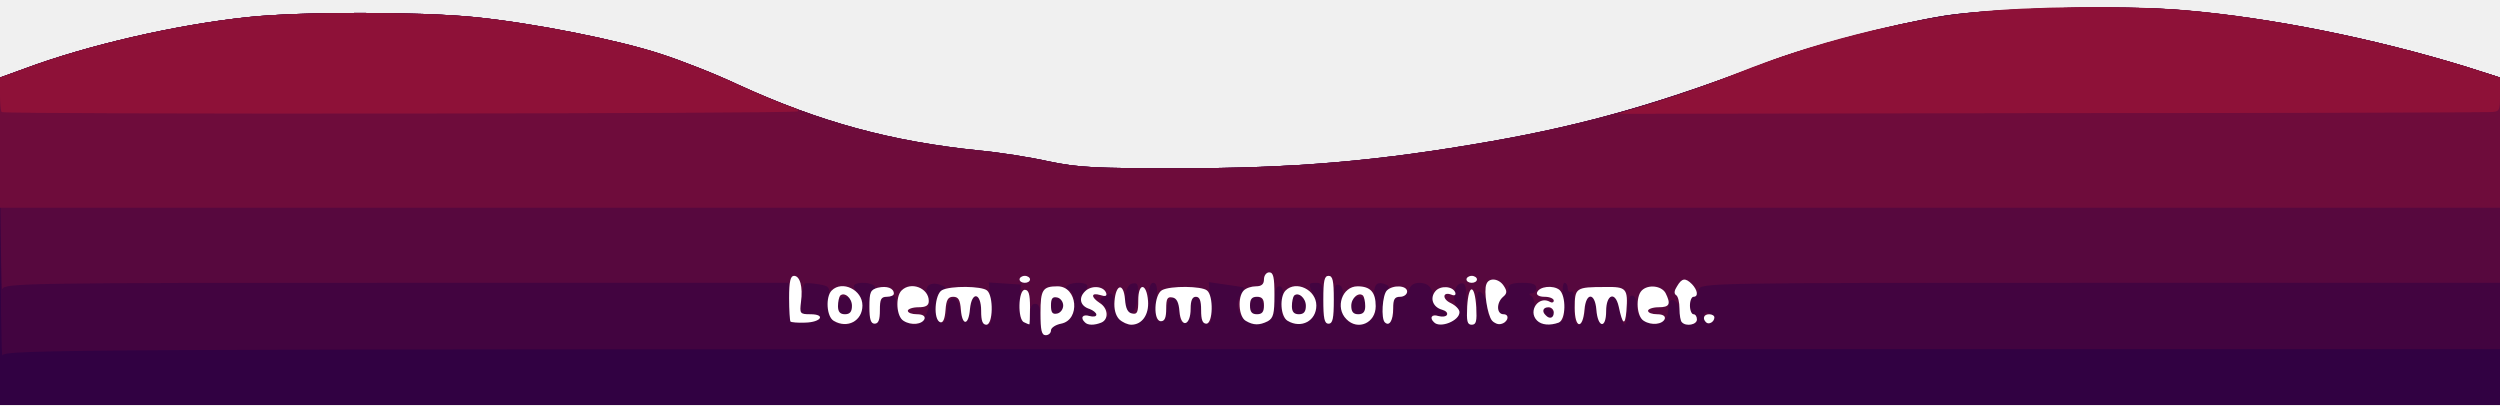
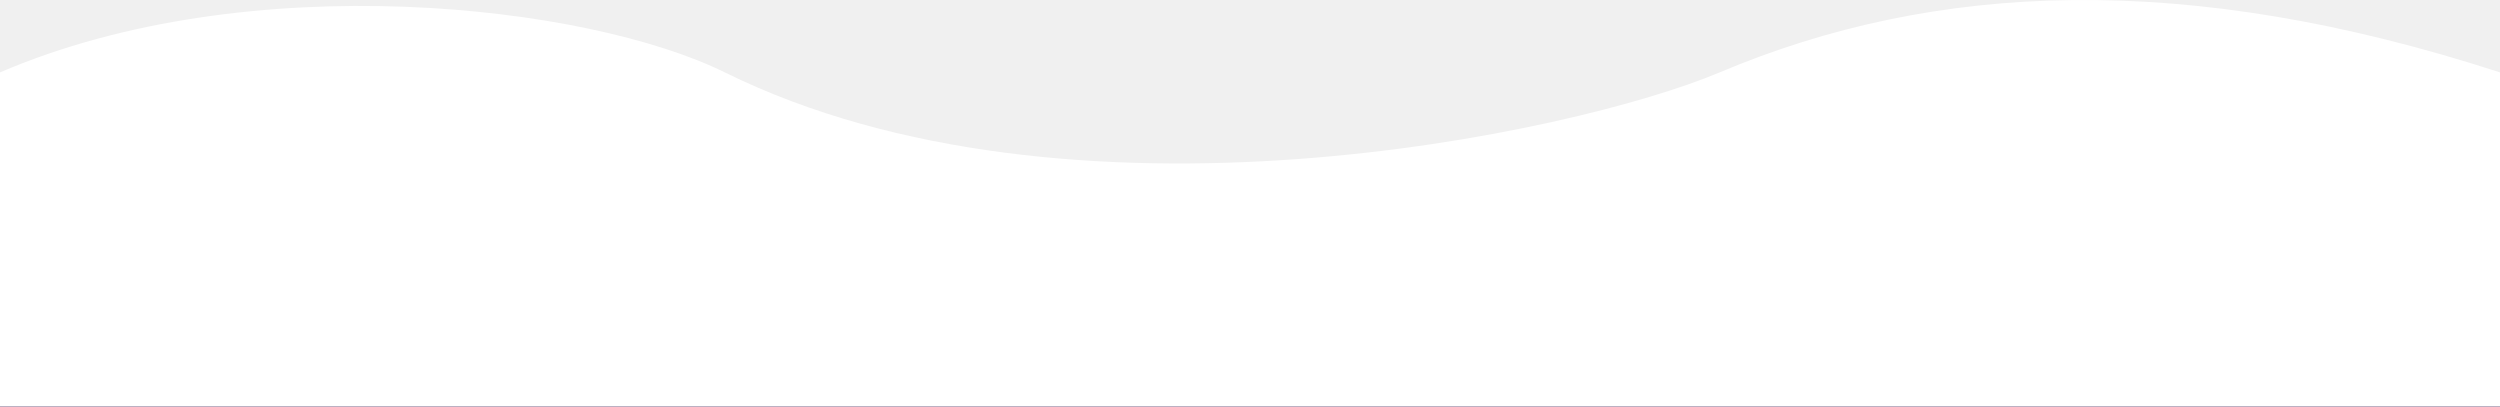
- <svg xmlns="http://www.w3.org/2000/svg" version="1.0" width="716px" height="116px" viewBox="0 0 716 116" preserveAspectRatio="xMidYMid meet">
-   <g fill="#310142">
-     <path d="M0 69.1 l0 -46.9 6.9 -2.5 c18.2 -6.8 43.4 -12.6 64.1 -14.8 14.9 -1.6 49.1 -1.6 65 0 16.8 1.7 41 6.5 53.4 10.6 5.6 1.8 15.6 5.7 22.1 8.8 23.5 10.7 43.7 16.2 69 18.8 5.5 0.5 14.4 1.9 19.8 3.1 8.6 1.8 13.3 2 37 2 33.3 0 57.2 -2 90.1 -7.8 26.7 -4.7 48.7 -11 78 -22.3 12.6 -4.9 36.6 -11.2 51.6 -13.6 13.9 -2.2 50.6 -3.1 68 -1.6 25.2 2.1 54.6 8 81.3 16.2 l9.7 3.1 0 46.9 0 46.9 -358 0 -358 0 0 -46.9z" />
-   </g>
-   <g fill="#420440">
-     <path d="M0.1 62.9 l-0.1 -40.7 6.9 -2.5 c18.2 -6.8 43.4 -12.6 64.1 -14.8 14.9 -1.6 49.1 -1.6 65 0 16.8 1.7 41 6.5 53.4 10.6 5.6 1.8 15.6 5.7 22.1 8.8 23.5 10.7 43.7 16.2 69 18.8 5.5 0.5 14.4 1.9 19.8 3.1 8.6 1.8 13.3 2 37 2 33.3 0 57.2 -2 90.1 -7.8 26.7 -4.7 48.7 -11 78 -22.3 12.6 -4.9 36.6 -11.2 51.6 -13.6 13.9 -2.2 50.6 -3.1 68 -1.6 25.2 2.1 54.6 8 81.3 16.2 l9.7 3.1 0 38.9 0 38.9 -357.4 0 c-339.6 0 -357.5 0.1 -357.9 1.8 -0.3 0.9 -0.5 -16.6 -0.6 -38.9z" />
-   </g>
-   <g fill="#57083e">
-     <path d="M298 91.5 c0 -3.3 -0.4 -4.5 -1.5 -4.5 -1 0 -1.5 1 -1.5 3 0 2.3 -0.4 2.8 -1.6 2.3 -1.2 -0.4 -1.5 -1.8 -1.3 -5.7 l0.3 -5.1 -4.6 -0.3 -4.6 -0.3 0.5 6 c0.5 5.2 0.3 6.1 -1.1 6.1 -1.2 0 -1.6 -1 -1.6 -4 0 -5.4 -2.7 -5.6 -3.2 -0.2 -0.4 4.5 -2.1 4.5 -2.8 0 -0.7 -4.7 -3.4 -4.4 -3.8 0.4 -0.2 2.7 -0.7 3.5 -1.8 3.1 -2 -0.8 -1.9 -7.9 0.3 -9.1 1.4 -0.8 1.4 -1 -0.6 -1.7 -2.9 -0.9 -4.6 0.7 -3.3 3.1 1.3 2.6 -1.2 8.4 -3.6 8.4 -2.9 0 -5.1 -2.3 -5.4 -5.6 -0.2 -2.6 -0.5 -3 -2.5 -2.6 -1.9 0.4 -2.3 1.1 -2.3 4.1 0 2.7 -0.4 3.8 -1.5 3.8 -1.1 0 -1.5 -1.2 -1.5 -4.9 0 -2.7 0.5 -4.8 1.1 -4.8 0.5 0 0.7 -0.4 0.4 -1 -0.7 -1.1 -4.8 -1.4 -5.8 -0.4 -0.3 0.4 0 1.3 0.8 2.1 3.1 3 0.8 9.3 -3.4 9.3 -3.7 0 -5.4 -2.4 -4.9 -6.8 0.6 -4.1 0.5 -4.2 -2.8 -4.8 -1.9 -0.3 -3.7 -0.4 -3.9 -0.2 -0.3 0.2 -0.7 2.3 -1 4.6 -0.5 4.1 -0.5 4.2 2.6 4.2 1.9 0 2.9 0.4 2.7 1.2 -0.2 0.6 -2.2 1.1 -4.4 1.1 l-3.9 0 -0.3 -5.6 -0.3 -5.7 -112.4 0 c-106.2 0 -112.4 0.1 -112.8 1.8 -0.3 0.9 -0.5 -12.3 -0.6 -29.4 l-0.1 -31.2 6.9 -2.5 c18.2 -6.8 43.4 -12.6 64.1 -14.8 14.9 -1.6 49.1 -1.6 65 0 16.8 1.7 41 6.5 53.4 10.6 5.6 1.8 15.6 5.7 22.1 8.8 23.5 10.7 43.7 16.2 69 18.8 5.5 0.5 14.4 1.9 19.8 3.1 8.6 1.8 13.3 2 37 2 33.3 0 57.2 -2 90.1 -7.8 26.7 -4.7 48.7 -11 78 -22.3 12.6 -4.9 36.6 -11.2 51.6 -13.6 13.9 -2.2 50.6 -3.1 68 -1.6 25.2 2.1 54.6 8 81.3 16.2 l9.7 3.1 0 29.4 0 29.4 -114.4 0 c-113.6 0 -114.5 0 -115.1 2 -0.3 1.1 -1.1 2 -1.6 2 -0.5 0 -0.9 1.1 -0.9 2.5 0 1.4 0.5 2.5 1 2.5 0.6 0 1 0.7 1 1.6 0 1 -0.7 1.4 -2.2 1.2 -1.8 -0.2 -2.4 -1.1 -2.6 -3.5 -0.3 -3.3 -3.1 -4.8 -3.3 -1.8 -0.1 0.8 -0.2 2 -0.3 2.6 0 0.7 -0.9 1.7 -1.9 2.3 -2.7 1.7 -7.3 -1.3 -6.9 -4.6 0.1 -1.4 -0.3 -2.8 -1.1 -3.1 -0.9 -0.3 -1.4 0.7 -1.6 3.6 -0.3 6.3 -1.1 6.2 -2.5 -0.5 -1 -4.5 -3.6 -3.5 -3.6 1.3 0 5.2 -2.4 4.8 -2.8 -0.4 -0.4 -4.9 -3.2 -5.1 -3.2 -0.3 0 3.3 -1.4 5.5 -2.7 4.2 -0.4 -0.3 -0.5 -2.6 -0.5 -5.2 0.2 -2.8 -0.2 -4.3 -0.8 -3.9 -0.5 0.3 -1 -0.1 -1 -0.9 0 -0.9 -0.4 -1.6 -0.9 -1.6 -0.6 0 -0.7 2.4 -0.4 5.4 0.6 5.4 0.5 5.5 -2.2 6.2 -3.7 0.9 -6 -0.7 -5.9 -4.2 0 -1.6 -0.4 -3.2 -1 -3.6 -0.8 -0.5 -0.7 -0.8 0.2 -0.8 0.6 0 1.2 -0.7 1.2 -1.5 0 -1.1 -1.1 -1.5 -4 -1.5 -2.7 0 -4 0.4 -4 1.4 0 0.7 -0.7 1.9 -1.5 2.6 -0.8 0.7 -1.5 2.1 -1.5 3.1 0 1.1 0.7 1.9 1.5 1.9 2 0 1.9 1.9 0 2.6 -2.2 0.9 -4.5 -1.4 -4.5 -4.6 0 -1.5 -0.7 -3.3 -1.5 -4 -1.3 -1.1 -1.5 -0.6 -1.5 3.9 0 3.9 -0.4 5.1 -1.5 5.1 -1.2 0 -1.5 -1.3 -1.5 -6.1 0 -5.1 -0.3 -6 -1.7 -5.7 -1.9 0.4 -2.5 4.5 -0.9 7.1 0.9 1.5 0.7 2.1 -0.9 3.3 -2.3 1.7 -5.7 1.5 -6.3 -0.5 -0.3 -1 0 -1.2 1.3 -0.8 2.7 1.1 3.9 -0.4 1.3 -1.7 -1.2 -0.6 -2.3 -2.1 -2.3 -3.1 -0.1 -3 -1.4 -4.5 -4 -4.5 -1.5 0 -2.6 0.7 -3 2 -0.3 1.1 -1.5 2 -2.6 2 -1.5 0 -1.9 0.6 -1.7 2.8 0.2 3.2 -0.9 5.5 -2.3 4.7 -1.3 -0.9 -1.1 -7.9 0.3 -9.3 0.9 -0.9 0.7 -1.3 -0.5 -1.8 -2.7 -1 -3.5 0.4 -3 4.8 0.5 3.3 0.2 4.4 -1.2 5.5 -4.6 3.3 -9 0.1 -8.1 -5.8 0.4 -2.7 0.2 -3.8 -0.9 -4.3 -1.2 -0.4 -1.5 0.5 -1.5 5.3 0 4.5 -0.3 5.8 -1.5 5.8 -1.2 0 -1.5 -1.3 -1.5 -5.9 0 -5.1 -0.2 -5.8 -2 -5.8 -2.3 0 -2.4 0.1 -0.9 3.4 2.6 5.6 -2 10.4 -7.1 7.6 -1.9 -1 -2.2 -1.8 -1.7 -5.6 0.3 -3.3 0.1 -4.4 -0.9 -4.4 -1 0 -1.4 1.3 -1.4 4.5 0 3.5 -0.4 4.7 -2.1 5.5 -5.1 2.8 -10.6 -2.7 -7.5 -7.5 1 -1.5 1.1 -2.2 0.3 -2.3 -0.7 -0.1 -3.1 -0.5 -5.4 -0.8 l-4.1 -0.6 0.5 5.9 c0.5 5.1 0.3 6 -1.1 6 -1.2 0 -1.6 -1 -1.6 -3.9 0 -2.7 -0.4 -3.8 -1.5 -3.8 -1 0 -1.5 1 -1.5 3.4 0 2.1 -0.6 3.6 -1.5 4 -1.5 0.5 -1.9 -0.8 -1.6 -4.6 0.3 -2.2 -1.9 -3.4 -3 -1.7 -0.5 0.8 -0.9 2.4 -0.9 3.7 0 1.4 -0.6 2.2 -1.6 2.2 -1.4 0 -1.6 -0.9 -1.2 -5.5 0.4 -4.1 0.1 -5.5 -0.9 -5.5 -0.9 0 -1.3 1.4 -1.3 4.4 0 4.8 -1.9 7.6 -5 7.6 -2.7 0 -5 -2.7 -5 -6.1 0 -3.1 -0.6 -3.5 -3 -1.9 -1.2 0.7 -1.2 1.1 0.3 2.8 1.7 1.8 1.7 2.1 0.1 3.6 -1.9 1.9 -5.5 1.8 -6.2 -0.3 -0.3 -0.9 0.2 -1.1 1.7 -0.6 1.2 0.3 2.1 0.2 2.1 -0.4 0 -0.5 -0.9 -1.2 -1.9 -1.6 -2.6 -0.8 -3.3 -3.1 -1.6 -4.9 0.8 -0.7 1.1 -1.6 0.8 -2 -1 -1 -5.1 -0.7 -5.8 0.4 -0.3 0.6 -0.2 1 0.4 1 1.4 0 2.3 3.5 1.5 6.5 -0.4 1.8 -1.5 2.8 -3.5 3.2 -1.6 0.3 -2.9 1.2 -2.9 1.9 0 0.8 -0.7 1.4 -1.5 1.4 -1.1 0 -1.5 -1.2 -1.5 -4.5z m147 -1.4 c0 -1.2 -2 -2.5 -2.7 -1.8 -0.7 0.7 0.6 2.7 1.8 2.7 0.5 0 0.9 -0.4 0.9 -0.9z m-201 -2.6 c0 -1.8 -0.5 -2.5 -2 -2.5 -1.5 0 -2 0.7 -2 2.5 0 1.8 0.5 2.5 2 2.5 1.5 0 2 -0.7 2 -2.5z m60.5 0 c0 -1.1 -0.8 -2.1 -1.7 -2.3 -1.4 -0.3 -1.8 0.3 -1.8 2.3 0 2 0.4 2.6 1.8 2.3 0.9 -0.2 1.7 -1.2 1.7 -2.3z m21.3 -2.4 c0.3 -3.7 0.1 -4.2 -1.5 -3.9 -1.8 0.3 -2.7 4.5 -1.7 7.6 0.9 2.8 2.9 0.4 3.2 -3.7z m36 2.4 c-0.2 -1.7 -0.8 -2.5 -2 -2.5 -1.3 0 -1.8 0.8 -1.8 2.5 0 1.8 0.5 2.5 2 2.5 1.5 0 1.9 -0.6 1.8 -2.5z m12.2 0.1 c0 -2.3 -2.2 -4.1 -3.4 -2.9 -0.3 0.4 -0.6 1.7 -0.6 3 0 1.6 0.6 2.3 2 2.3 1.4 0 2 -0.7 2 -2.4z m17 -0.1 c0 -1.8 -0.5 -2.5 -2 -2.5 -1.5 0 -2 0.7 -2 2.5 0 1.8 0.5 2.5 2 2.5 1.5 0 2 -0.7 2 -2.5z" />
-     <path d="M488.4 91.6 c-0.8 -2.2 -0.2 -2.7 1.6 -1.6 1.2 0.7 1.2 1.2 0.3 2.1 -1 1 -1.4 0.9 -1.9 -0.5z" />
-   </g>
-   <g fill="#6e0c3b">
-     <path d="M0 40.9 l0 -18.7 6.9 -2.5 c18.2 -6.8 43.4 -12.6 64.1 -14.8 14.9 -1.6 49.1 -1.6 65 0 16.8 1.7 41 6.5 53.4 10.6 5.6 1.8 15.6 5.7 22.1 8.8 23.5 10.7 43.7 16.2 69 18.8 5.5 0.5 14.4 1.9 19.8 3.1 8.6 1.8 13.3 2 37 2 33.3 0 57.2 -2 90.1 -7.8 26.7 -4.7 48.7 -11 78 -22.3 12.6 -4.9 36.6 -11.2 51.6 -13.6 13.9 -2.2 50.6 -3.1 68 -1.6 25.2 2.1 54.6 8 81.3 16.2 l9.7 3.1 0 18.6 0 18.7 -358 0 -358 0 0 -18.6z" />
-   </g>
-   <g fill="#8e1138">
-     <path d="M0.5 32.1 c-0.3 -0.2 -0.5 -2.6 -0.5 -5.2 l0 -4.7 6.9 -2.5 c18.2 -6.8 43.4 -12.6 64.1 -14.8 14.9 -1.6 49.1 -1.6 65 0 16.8 1.7 41 6.5 53.4 10.6 5.6 1.8 15.7 5.8 22.4 8.9 6.8 3.1 13.4 5.9 14.8 6.2 1.4 0.4 2.2 0.9 1.9 1.3 -0.8 0.7 -227.3 0.9 -228 0.2z" />
-     <path d="M474.1 29.3 c6 -1.8 16.4 -5.5 23.3 -8.3 22.3 -8.9 45.6 -14.8 68.2 -17.5 14.7 -1.7 44.5 -2 61.2 -0.5 23.7 2.1 53.8 8.2 79.5 16.1 l9.7 3.1 0 4.9 c0 4.6 -0.1 4.9 -2.7 5 -1.6 0.1 -58.4 0.3 -126.4 0.3 l-123.6 0.2 10.8 -3.3z" />
-   </g>
-   <g fill="#ffffff">
-     <path d="M298 89.6 c0 -6.6 0.6 -7.6 4.9 -7.6 5.7 0 6.6 9.6 1 10.7 -1.6 0.3 -2.9 1.2 -2.9 1.9 0 0.8 -0.7 1.4 -1.5 1.4 -1.2 0 -1.5 -1.4 -1.5 -6.4z m6.5 -2.1 c0 -1.1 -0.8 -2.1 -1.7 -2.3 -1.4 -0.3 -1.8 0.3 -1.8 2.3 0 2 0.4 2.6 1.8 2.3 0.9 -0.2 1.7 -1.2 1.7 -2.3z" />
-     <path d="M226.4 92.1 c-0.2 -0.2 -0.4 -3.3 -0.4 -6.8 0 -4.7 0.4 -6.3 1.4 -6.3 1.7 0 2.6 3.1 2 7.5 -0.4 3.3 -0.3 3.5 2.7 3.5 4.5 0 3.1 2.3 -1.5 2.4 -2.1 0.1 -4 -0.1 -4.2 -0.3z" />
-     <path d="M238.8 91.9 c-2.1 -1.2 -2.4 -6.9 -0.6 -8.7 3 -3 8.8 -0.2 8.8 4.3 0 4.4 -4.3 6.7 -8.2 4.4z m5.2 -4.3 c0 -2.3 -2.2 -4.1 -3.4 -2.9 -0.3 0.4 -0.6 1.7 -0.6 3 0 1.6 0.6 2.3 2 2.3 1.4 0 2 -0.7 2 -2.4z" />
-     <path d="M249 87.9 c0 -4.3 0.3 -4.9 2.4 -5.5 2.6 -0.6 4.6 0.1 4.6 1.7 0 0.5 -0.9 0.9 -2 0.9 -1.7 0 -2 0.7 -2 3.8 0 2.8 -0.4 3.9 -1.5 3.9 -1.1 0 -1.5 -1.2 -1.5 -4.8z" />
-     <path d="M258.8 91.9 c-2.1 -1.2 -2.4 -6.9 -0.6 -8.7 2.7 -2.7 7.8 -0.7 7.8 3 0 1.3 -0.8 1.8 -3 1.8 -1.6 0 -3 0.5 -3 1 0 0.6 1.2 1 2.6 1 1.6 0 2.4 0.5 2.2 1.3 -0.6 1.6 -3.8 2 -6 0.6z" />
-     <path d="M269.3 92.3 c-2.1 -0.7 -1.6 -8.1 0.5 -9.2 2.4 -1.3 11.4 -1.2 12.9 0.1 1.9 1.6 1.7 9.8 -0.2 9.8 -1.1 0 -1.5 -1.1 -1.5 -4 0 -5.2 -2.7 -5.7 -3.2 -0.5 -0.4 4.8 -2.2 4.9 -2.6 0.3 -0.2 -2.9 -0.7 -3.8 -2.2 -3.8 -1.5 0 -2 0.9 -2.2 3.8 -0.2 2.6 -0.7 3.7 -1.5 3.5z" />
-     <path d="M293.3 92.3 c-1.9 -0.7 -1.7 -9.3 0.2 -9.3 1.1 0 1.5 1.2 1.5 5 0 2.8 -0.1 5 -0.2 4.9 -0.2 0 -0.9 -0.3 -1.5 -0.6z" />
-     <path d="M310.7 92.3 c-1.4 -1.3 -0.6 -2.4 1.3 -1.8 1.1 0.3 2 0.2 2 -0.4 0 -0.5 -0.9 -1.2 -1.9 -1.6 -2.7 -0.8 -3.3 -3.1 -1.4 -5 1.8 -1.9 5.4 -1.6 6.1 0.4 0.3 0.9 -0.2 1.1 -1.7 0.6 -2.7 -0.8 -2.7 0.6 -0.1 2.3 2.4 1.5 2.6 4.7 0.4 5.6 -2 0.8 -3.9 0.8 -4.7 -0.1z" />
-     <path d="M320.5 91.4 c-1 -1.1 -1.5 -2.9 -1.3 -5.2 0.4 -4.9 2.6 -5.3 3 -0.5 0.2 2.7 0.8 3.9 2.1 4.1 1.4 0.3 1.7 -0.4 1.7 -3.8 0 -5.2 2.4 -5 2.8 0.2 0.3 3.9 -1.7 6.8 -4.8 6.8 -1 0 -2.6 -0.7 -3.5 -1.6z" />
-     <path d="M337.8 89.2 c-0.2 -2.6 -0.8 -3.8 -2 -4 -1.5 -0.3 -1.8 0.4 -1.8 3.2 0 2.5 -0.4 3.6 -1.5 3.6 -2.3 0 -2 -7.6 0.3 -8.9 2.4 -1.3 11.4 -1.2 12.9 0.1 1.9 1.5 1.7 9.5 -0.2 9.5 -1.1 0 -1.5 -1.1 -1.5 -3.9 0 -2.7 -0.4 -3.8 -1.5 -3.8 -1 0 -1.5 1 -1.5 3.4 0 5 -2.8 5.7 -3.2 0.8z" />
-     <path d="M356.8 91.9 c-2.1 -1.2 -2.4 -6.9 -0.6 -8.7 0.7 -0.7 2.2 -1.2 3.5 -1.2 1.6 0 2.3 -0.6 2.3 -2 0 -1.1 0.7 -2 1.5 -2 1.2 0 1.5 1.4 1.5 6.5 0 5.3 -0.3 6.6 -1.9 7.5 -2.4 1.2 -4.1 1.2 -6.3 -0.1z m5.2 -4.4 c0 -1.8 -0.5 -2.5 -2 -2.5 -1.5 0 -2 0.7 -2 2.5 0 1.8 0.5 2.5 2 2.5 1.5 0 2 -0.7 2 -2.5z" />
-     <path d="M368.8 91.9 c-2.1 -1.2 -2.4 -6.9 -0.6 -8.7 3 -3 8.8 -0.2 8.8 4.3 0 4.4 -4.3 6.7 -8.2 4.4z m5.2 -4.3 c0 -2.3 -2.2 -4.1 -3.4 -2.9 -0.3 0.4 -0.6 1.7 -0.6 3 0 1.6 0.6 2.3 2 2.3 1.4 0 2 -0.7 2 -2.4z" />
-     <path d="M379 85.8 c0 -5.4 0.3 -6.8 1.5 -6.8 1.2 0 1.5 1.4 1.5 6.8 0 5.4 -0.3 6.9 -1.5 6.9 -1.2 0 -1.5 -1.5 -1.5 -6.9z" />
-     <path d="M385.6 91.4 c-3.3 -3.3 -1.2 -9.4 3.2 -9.4 3.7 0 5.2 1.7 5.2 5.7 0 4.8 -5.1 7.1 -8.4 3.7z m5.4 -3.7 c0 -1.3 -0.3 -2.6 -0.6 -3 -1.2 -1.2 -3.4 0.6 -3.4 2.9 0 1.7 0.6 2.4 2 2.4 1.4 0 2 -0.7 2 -2.3z" />
-     <path d="M396.6 92.3 c-1.1 -1.1 -0.7 -7.8 0.6 -9.1 1.7 -1.7 5.8 -1.5 5.8 0.3 0 0.8 -0.9 1.5 -2 1.5 -1.6 0 -2 0.7 -2 3.4 0 3.4 -1.1 5.2 -2.4 3.9z" />
-     <path d="M410.7 92.3 c-1.4 -1.3 -0.6 -2.4 1.2 -1.8 1.1 0.3 2.2 0.2 2.5 -0.3 0.3 -0.6 -0.3 -1.2 -1.4 -1.5 -2.6 -0.7 -3.6 -3.3 -1.9 -5.3 1.4 -1.7 5 -1.5 5.7 0.4 0.2 0.7 -0.2 1 -1.1 0.6 -2.6 -1 -2.7 1.3 -0.2 2.4 1.4 0.7 2.5 1.8 2.5 2.6 0 2.5 -5.6 4.7 -7.3 2.9z" />
-     <path d="M420.2 87.8 c0.4 -6.7 2.2 -6.5 2.6 0.2 0.2 4 0 5 -1.3 5 -1.3 0 -1.5 -1 -1.3 -5.2z" />
-     <path d="M427.3 91.8 c-1.3 -1.6 -2.4 -8.5 -1.6 -10.4 0.7 -2 3.6 -1.7 5 0.5 1 1.5 0.9 2.2 -0.2 3.1 -2 1.7 -1.9 5 0.1 5 1.9 0 1.3 2.4 -0.8 2.8 -0.8 0.2 -1.9 -0.3 -2.5 -1z" />
-     <path d="M440.2 91.8 c-2.7 -2.7 0.5 -7.3 3.8 -5.3 0.5 0.3 1 0.1 1 -0.4 0 -0.6 -1.2 -1.1 -2.6 -1.1 -1.6 0 -2.4 -0.5 -2.2 -1.2 0.6 -1.8 4.6 -2.2 6.4 -0.8 2 1.7 1.9 8.6 -0.2 9.4 -2.5 0.9 -4.9 0.7 -6.2 -0.6z m4.8 -2.3 c0 -0.8 -0.7 -1.5 -1.5 -1.5 -1.6 0 -2 1.2 -0.8 2.3 1.1 1.2 2.3 0.8 2.3 -0.8z" />
-     <path d="M451 88.2 c0 -5.8 0.3 -6 8.8 -6 6 -0.1 6.5 0.4 6 6.9 -0.4 4.4 -1.1 3.9 -2.2 -1.3 -1 -4.5 -3.6 -3.5 -3.6 1.3 0 5.2 -2.4 4.8 -2.8 -0.4 -0.4 -5 -3 -5 -3.4 0 -0.5 5.8 -2.8 5.4 -2.8 -0.5z" />
-     <path d="M470.8 91.9 c-2.1 -1.2 -2.4 -6.9 -0.6 -8.7 1.8 -1.8 5.6 -1.4 6.8 0.7 1.6 3.2 1.2 4.1 -2 4.1 -1.6 0 -3 0.5 -3 1 0 0.6 1.2 1 2.6 1 1.6 0 2.4 0.5 2.2 1.3 -0.6 1.6 -3.8 2 -6 0.6z" />
-     <path d="M481.7 92.3 c-0.4 -0.3 -0.7 -2.1 -0.7 -3.9 0 -1.8 -0.4 -3.6 -1 -3.9 -0.6 -0.4 -0.5 -1.3 0.3 -2.5 1.4 -2.4 2.4 -2.5 4.3 -0.6 1.6 1.7 1.9 3.6 0.4 3.6 -0.5 0 -1 1.1 -1 2.5 0 1.4 0.5 2.5 1 2.5 0.6 0 1 0.7 1 1.5 0 1.5 -3.1 2.1 -4.3 0.8z" />
-     <path d="M488.6 92.3 c-1.1 -1.1 -0.6 -2.3 0.9 -2.3 0.8 0 1.5 0.4 1.5 0.9 0 1.3 -1.6 2.2 -2.4 1.4z" />
-     <path d="M292 80 c0 -0.5 0.7 -1 1.5 -1 0.8 0 1.5 0.5 1.5 1 0 0.6 -0.7 1 -1.5 1 -0.8 0 -1.5 -0.4 -1.5 -1z" />
-     <path d="M420 80 c0 -0.5 0.7 -1 1.5 -1 0.8 0 1.5 0.5 1.5 1 0 0.6 -0.7 1 -1.5 1 -0.8 0 -1.5 -0.4 -1.5 -1z" />
-   </g>
+ <svg xmlns="http://www.w3.org/2000/svg" width="1440" height="234" viewBox="0 0 1440 234" fill="none">
+   <path d="M417.5 41.706C338.5 2.711 144 -20.132 0 41.706V234H1440V41.706C1259 -17.064 1114.5 -10.648 990.5 41.706C907.179 76.884 616 139.687 417.5 41.706Z" fill="url(#paint0_linear)" />
+   <defs>
+     <linearGradient id="paint0_linear" x1="720" y1="-34.359" x2="720" y2="234" gradientUnits="userSpaceOnUse">
+       <stop offset="1" stop-color="white" />
+       <stop offset="1" stop-color="#290043" />
+     </linearGradient>
+   </defs>
</svg>
